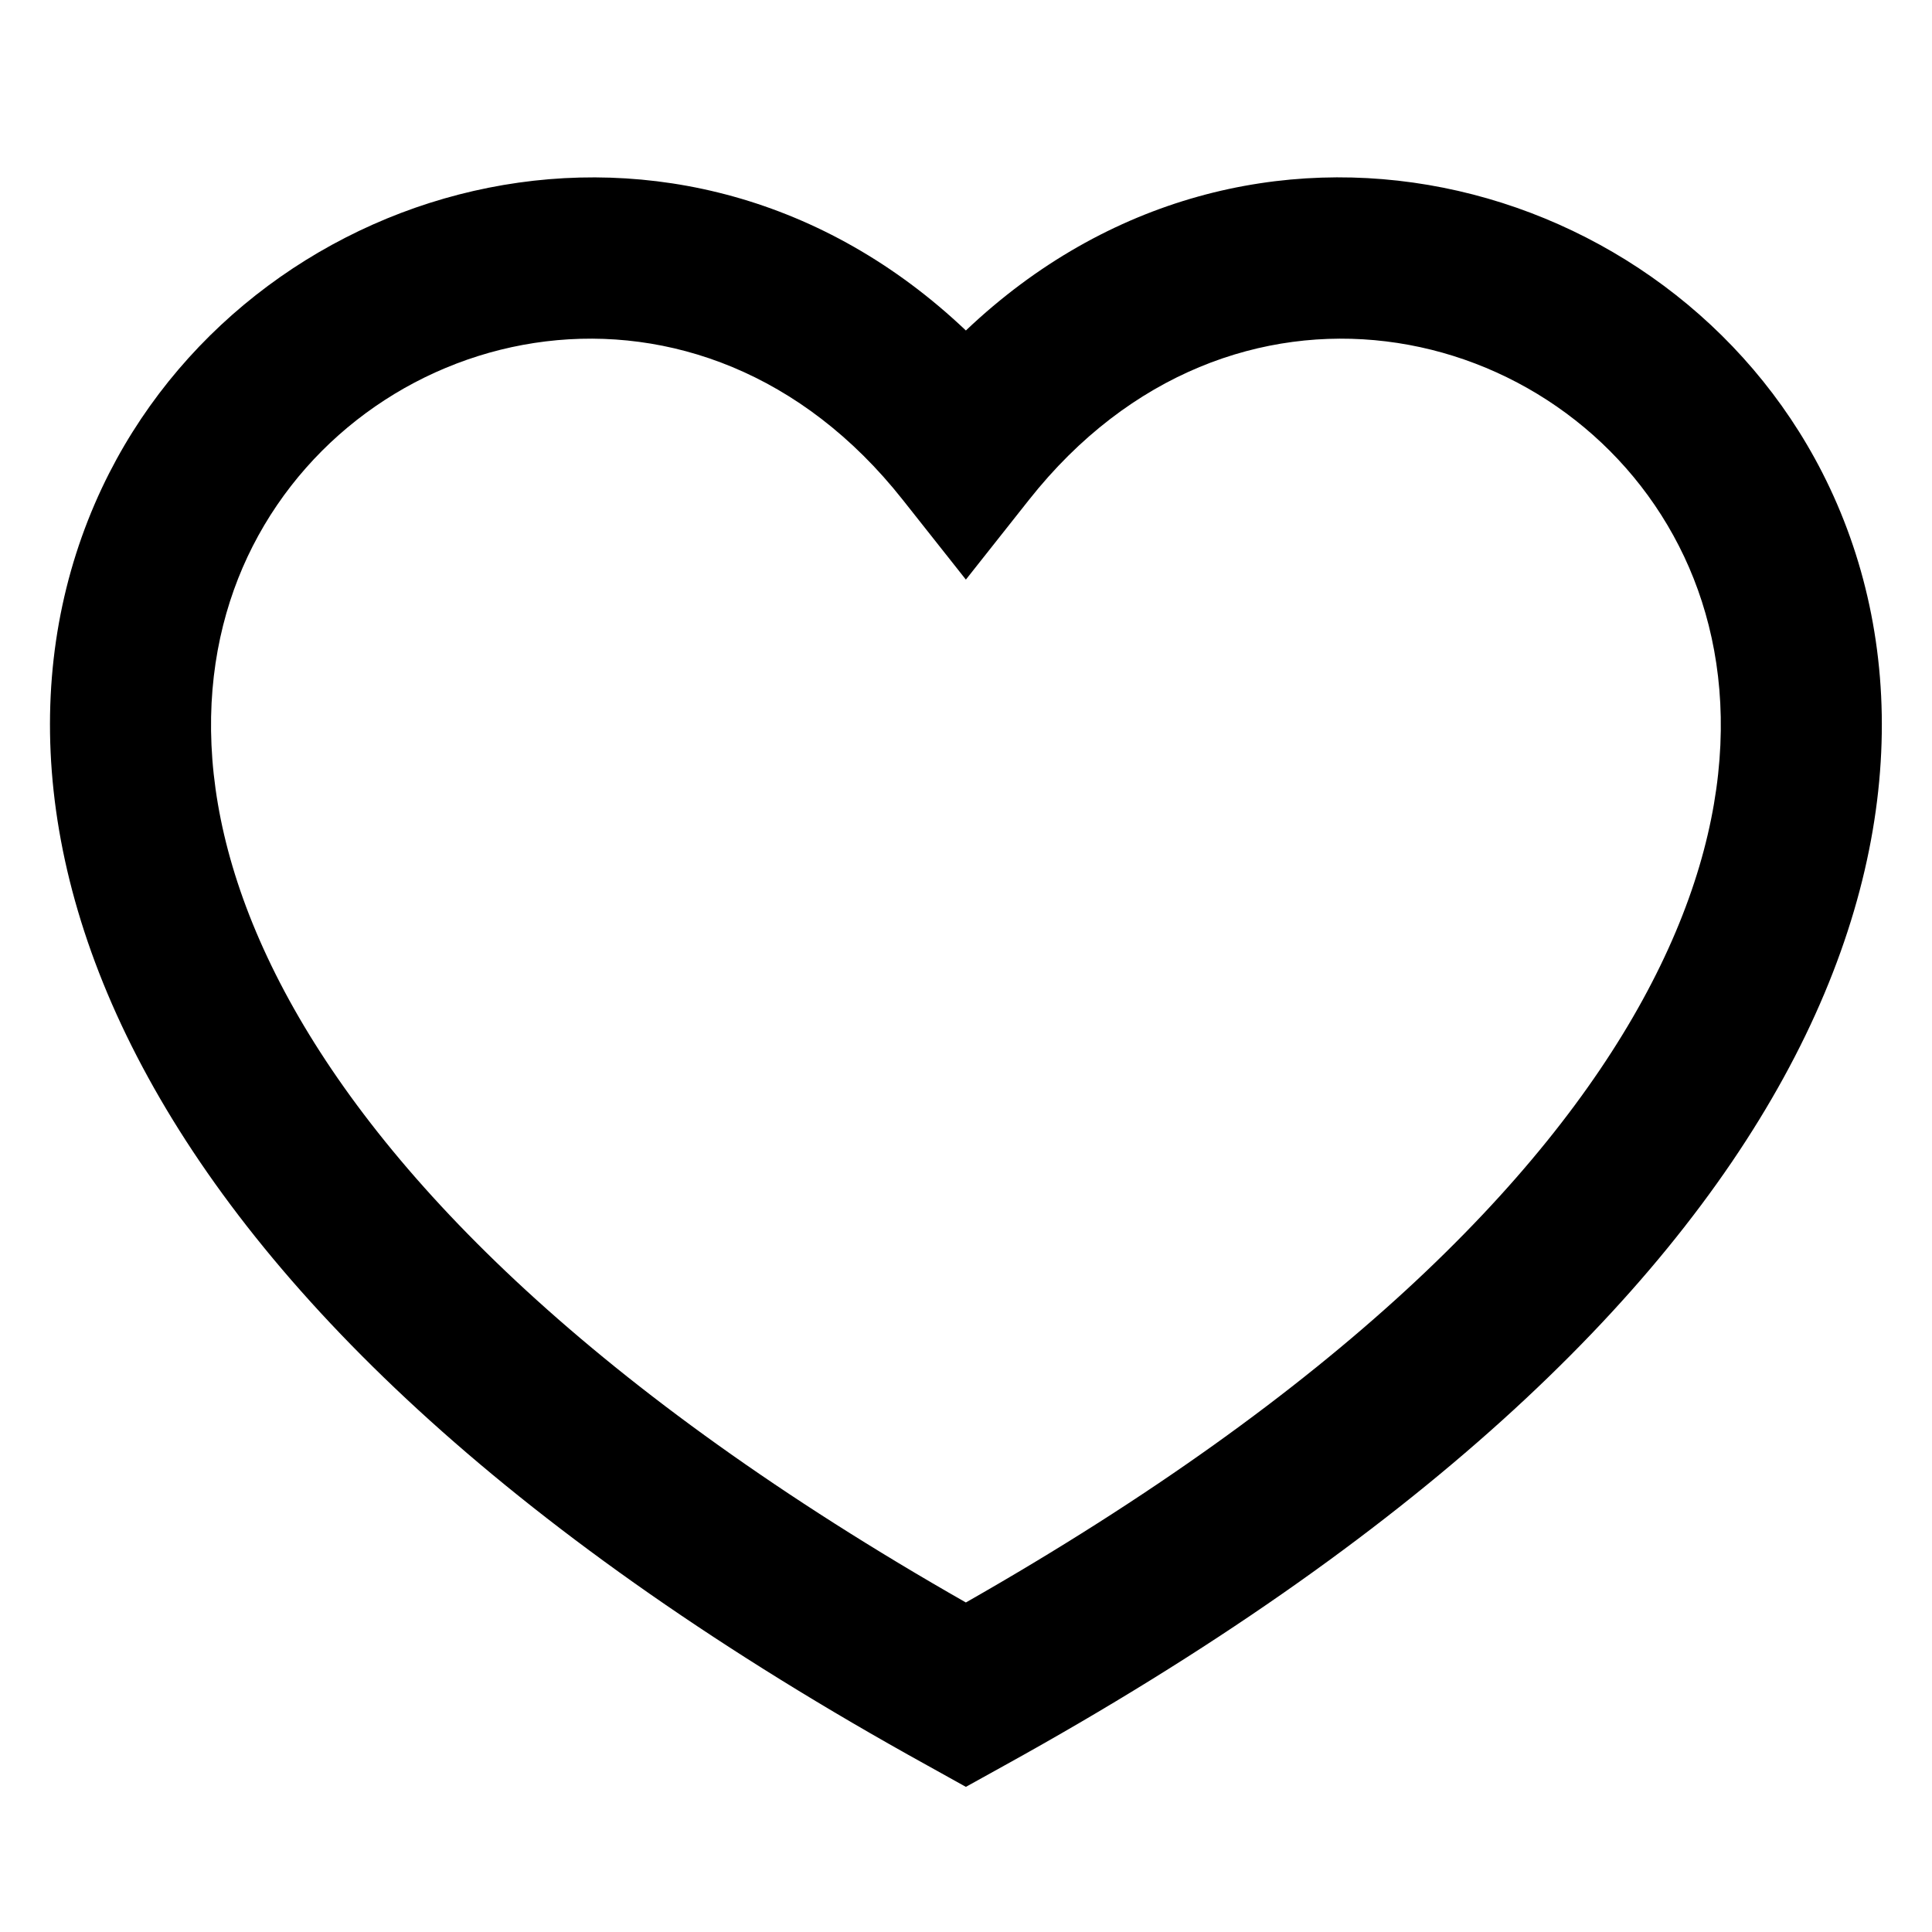
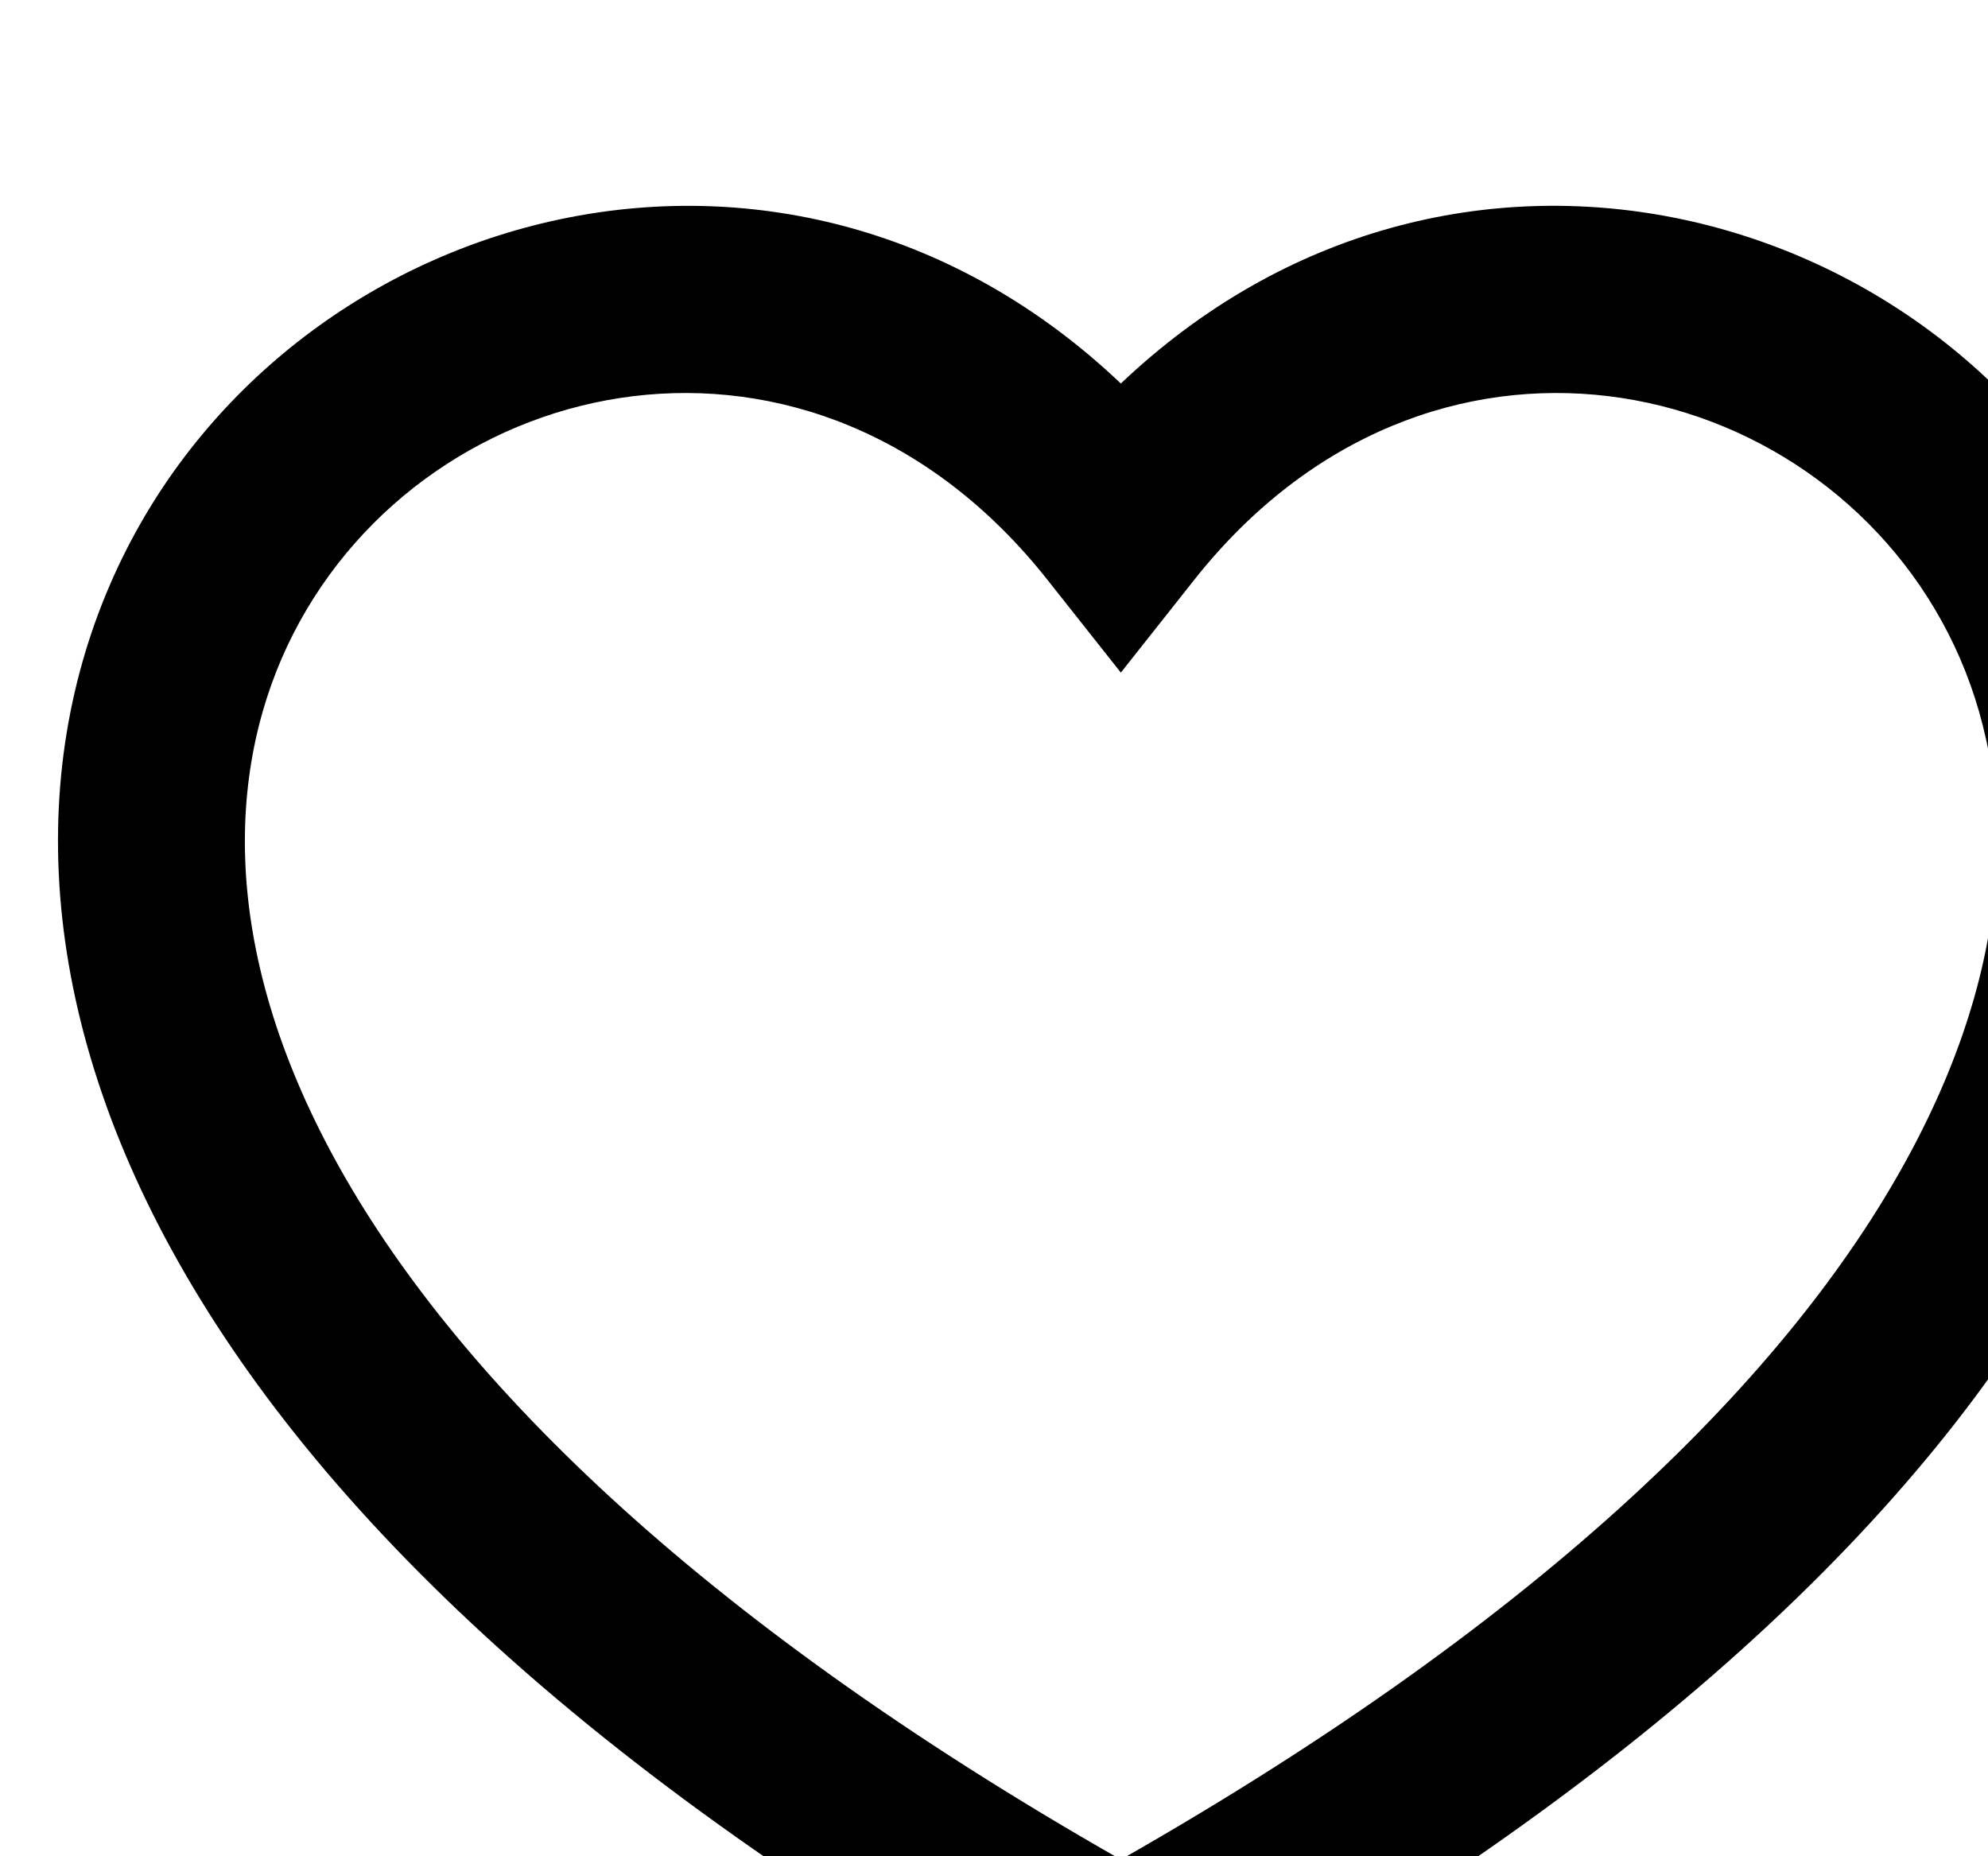
- <svg xmlns="http://www.w3.org/2000/svg" viewBox="0 0 16 16">
+ <svg xmlns="http://www.w3.org/2000/svg">
  <path fill-rule="evenodd" clip-rule="evenodd" d="M7.999 13.271C4.933 11.525 3.223 9.79 2.396 8.284C1.55 6.742 1.624 5.444 2.093 4.523C3.059 2.629 5.804 2.023 7.476 4.139L7.999 4.8L8.522 4.139C10.195 2.023 12.94 2.629 13.905 4.523C14.375 5.444 14.449 6.742 13.602 8.284C12.776 9.79 11.065 11.525 7.999 13.271ZM7.999 2.737C5.646 0.502 2.176 1.426 0.905 3.917C0.208 5.285 0.199 7.052 1.228 8.925C2.247 10.782 4.28 12.742 7.677 14.619L7.999 14.798L8.322 14.619C11.719 12.742 13.752 10.782 14.771 8.925C15.8 7.052 15.79 5.285 15.093 3.917C13.823 1.425 10.352 0.502 7.999 2.737Z" />
</svg>
